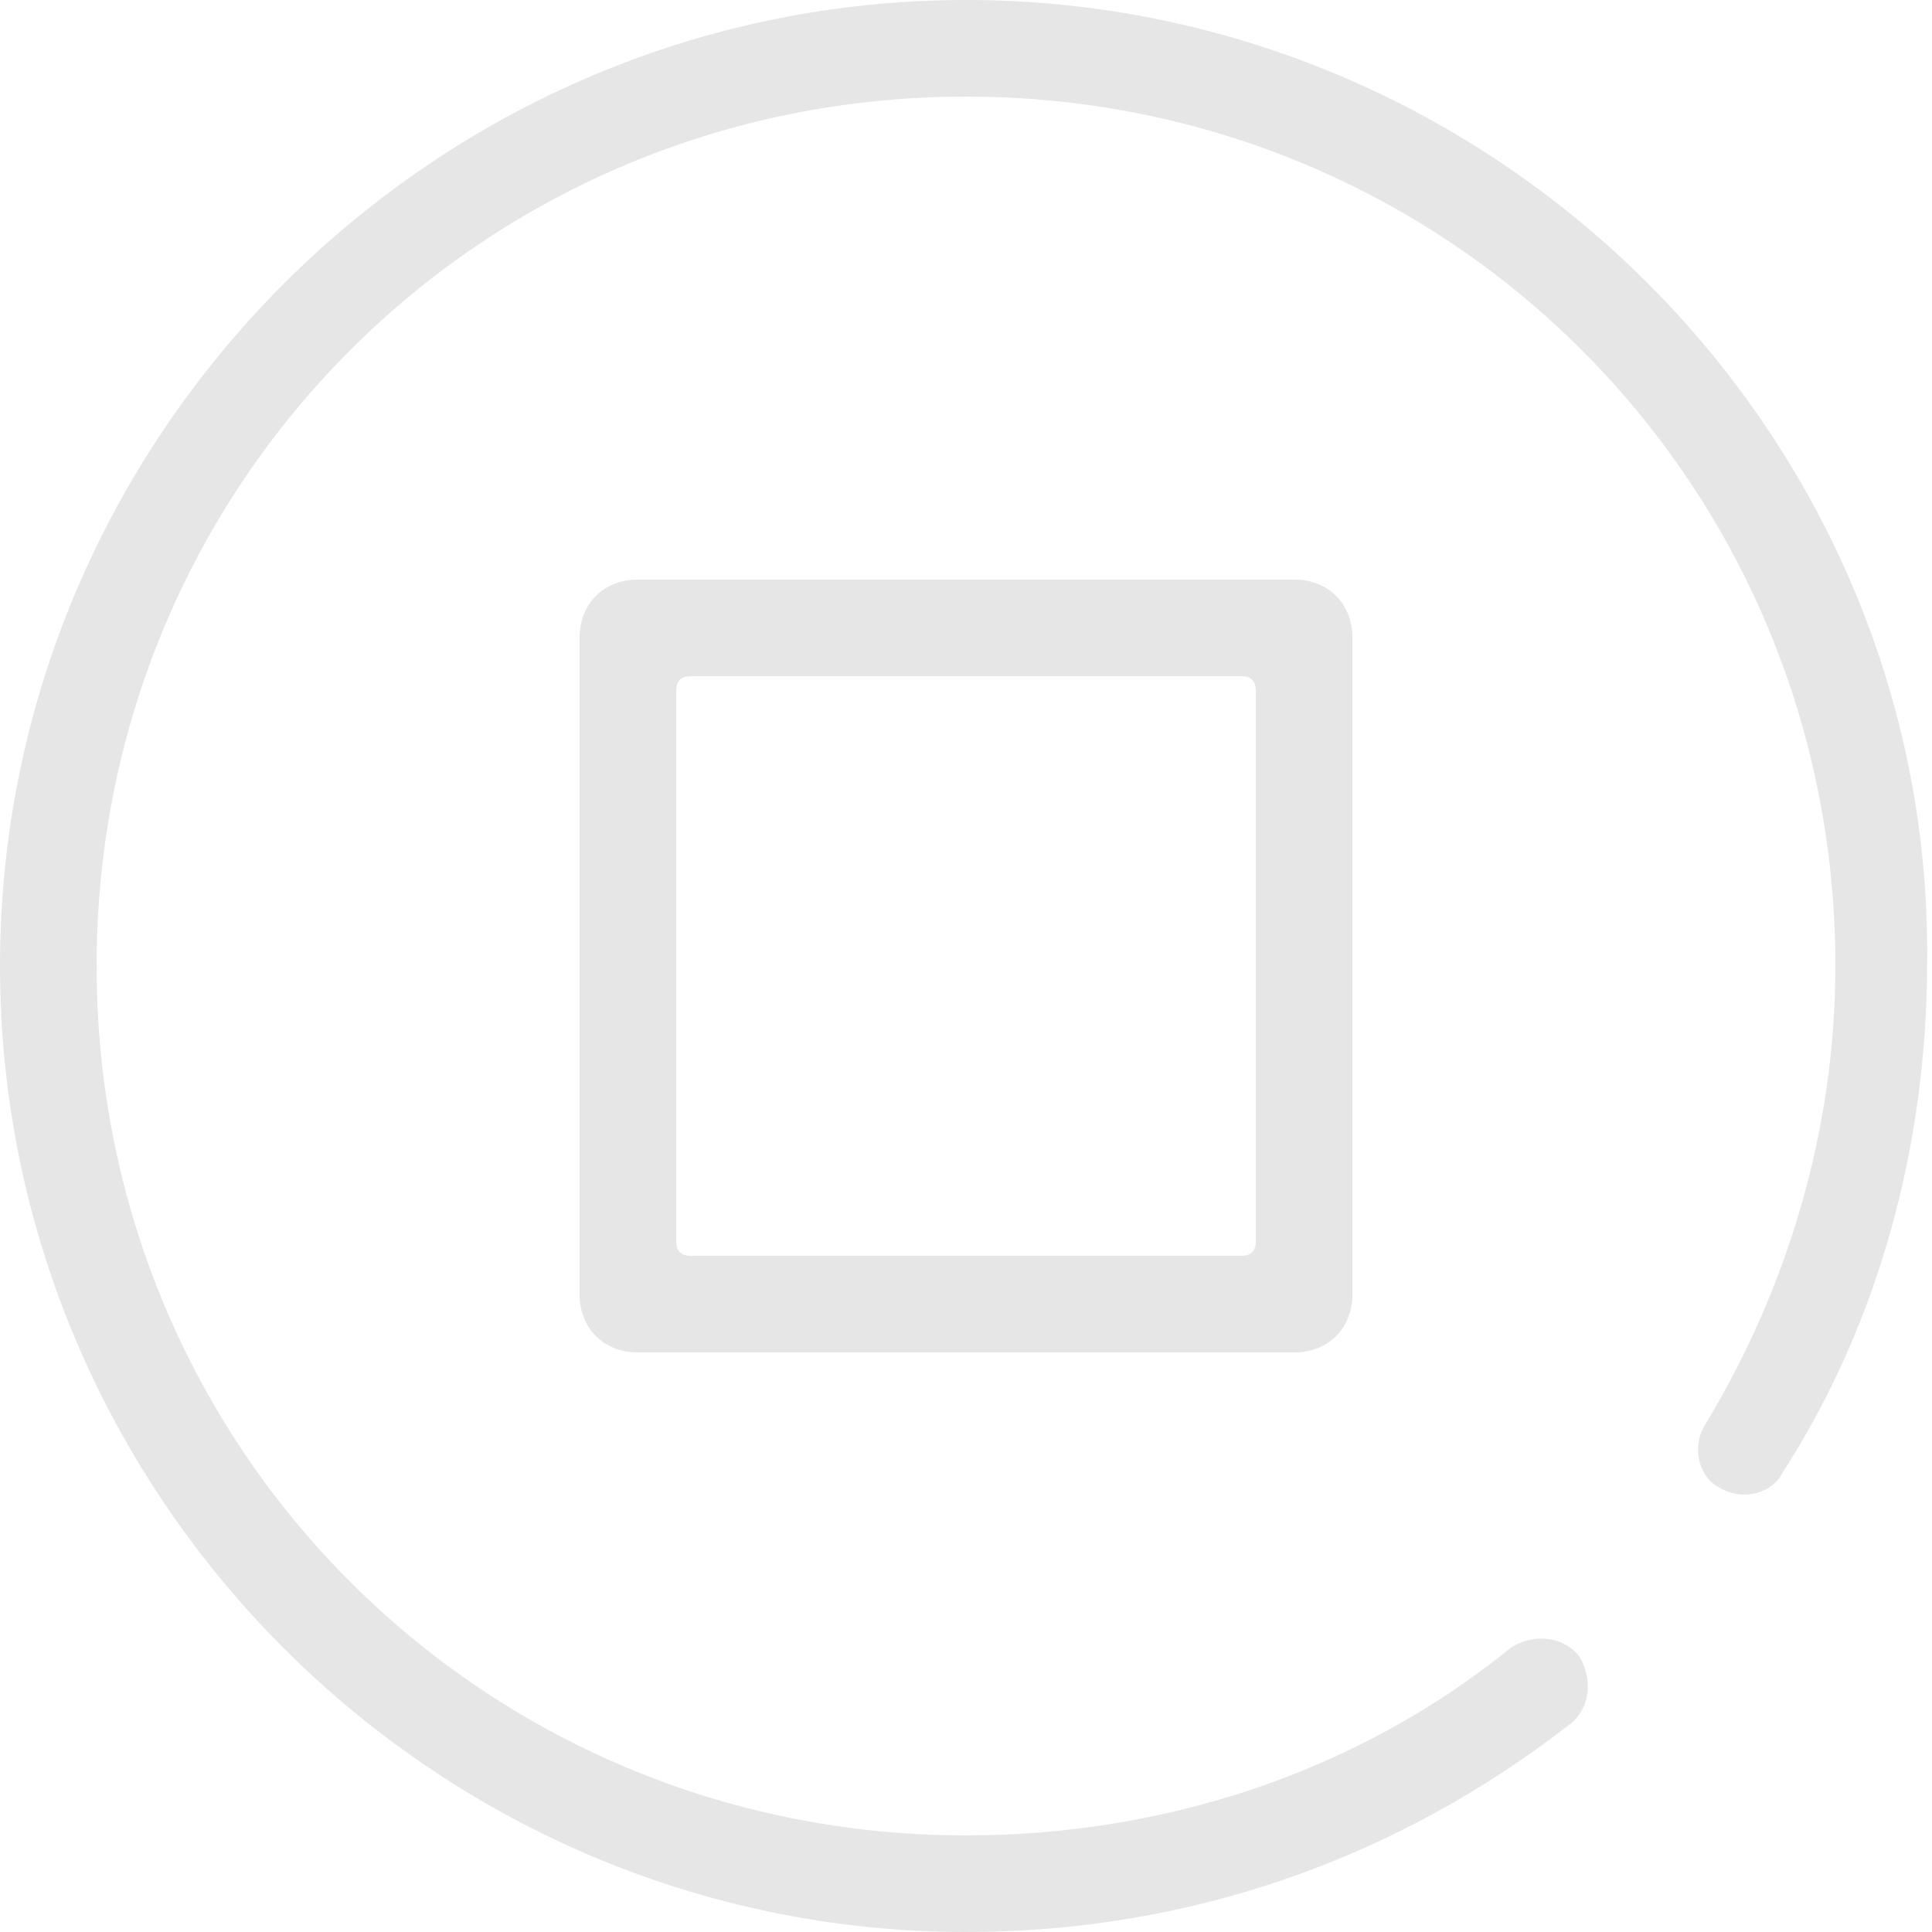
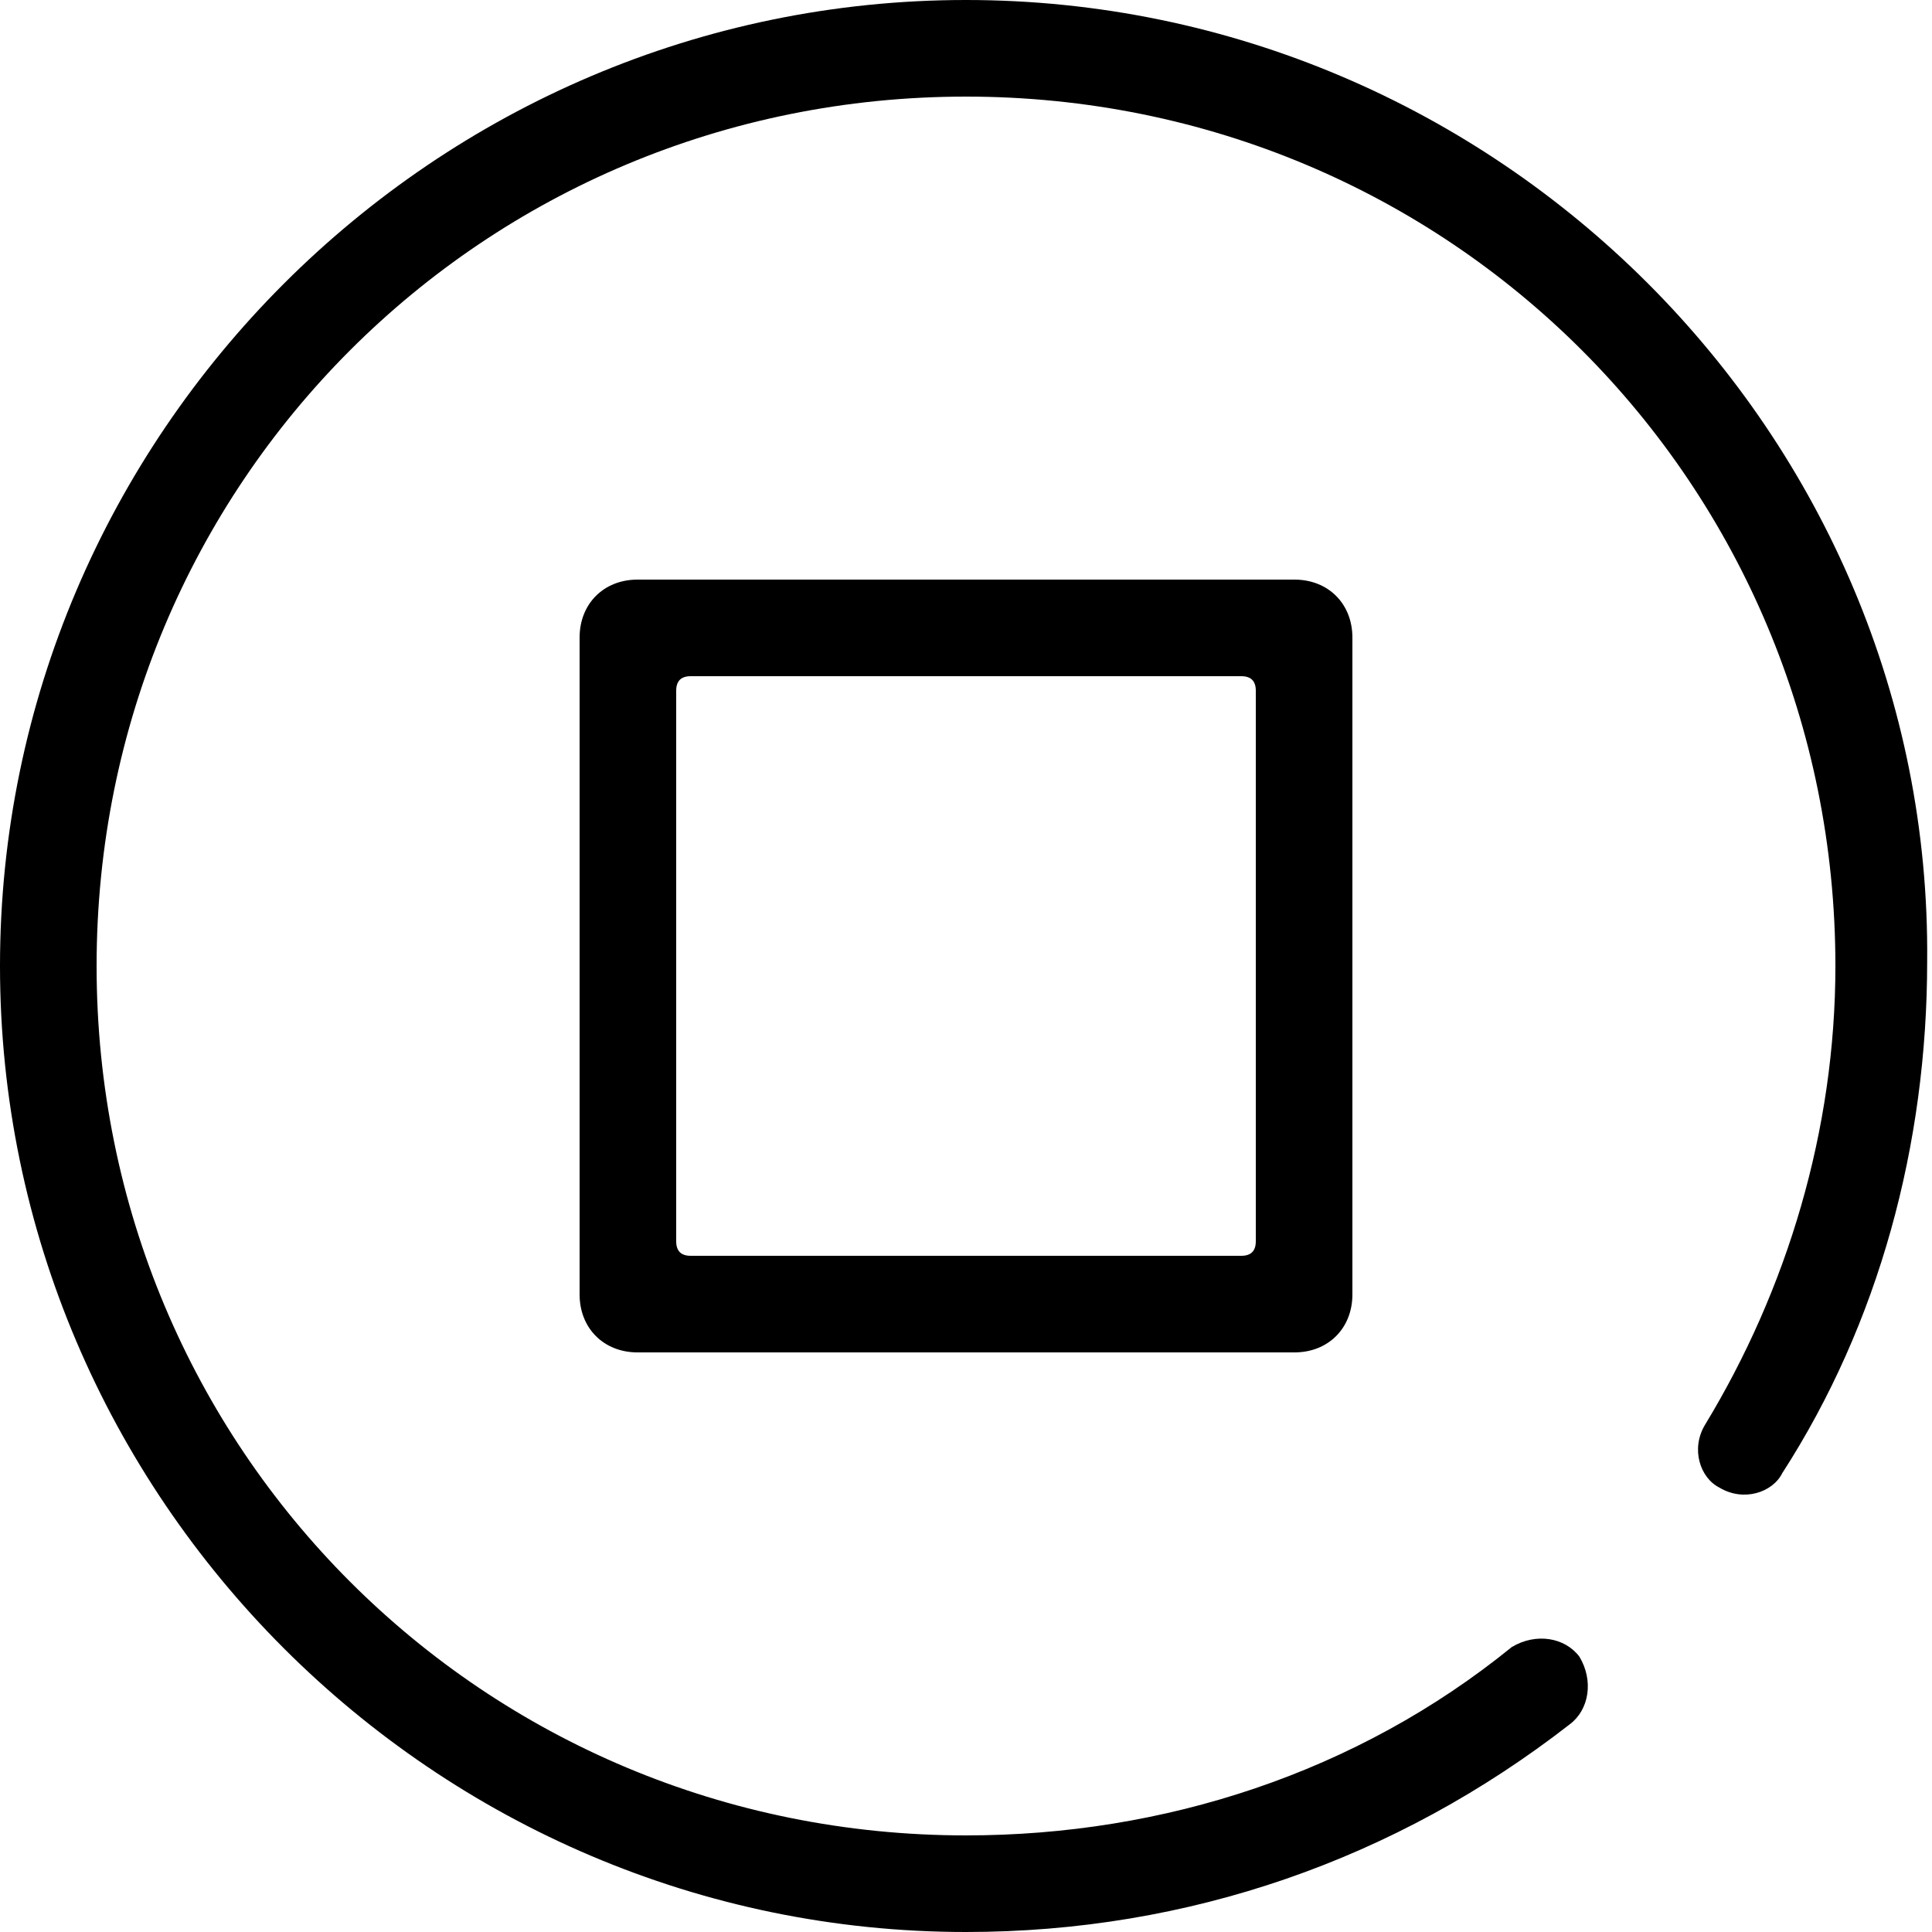
<svg xmlns="http://www.w3.org/2000/svg" t="1762784909893" class="icon" viewBox="0 0 1024 1024" version="1.1" p-id="7842" width="200" height="200">
-   <path d="M512 0C230.4 0 0 230.4 0 512c0 281.6 230.4 512 512 512 117.76 0 227.84-38.4 320-110.08 10.24-7.68 12.8-23.04 5.12-35.84-7.68-10.24-23.04-12.8-35.84-5.12C719.36 939.52 616.96 972.8 512 972.8 256 972.8 51.2 768 51.2 512 51.2 256 256 51.2 512 51.2 768 51.2 972.8 256 972.8 512c0 87.04-25.6 171.52-69.12 243.2-7.68 12.8-2.56 28.16 7.68 33.28 12.8 7.68 28.16 2.56 33.28-7.68 51.2-79.36 76.8-174.08 76.8-271.36C1024 230.4 793.6 0 512 0z" p-id="7843" fill="#e6e6e6" />
-   <path d="M686.08 307.2 337.92 307.2c-17.92 0-30.72 12.8-30.72 30.72l0 348.16c0 17.92 12.8 30.72 30.72 30.72l348.16 0c17.92 0 30.72-12.8 30.72-30.72L716.8 337.92C716.8 320 704 307.2 686.08 307.2zM665.6 657.92c0 5.12-2.56 7.68-7.68 7.68L366.08 665.6c-5.12 0-7.68-2.56-7.68-7.68L358.4 366.08c0-5.12 2.56-7.68 7.68-7.68l291.84 0c5.12 0 7.68 2.56 7.68 7.68L665.6 657.92z" p-id="7844" fill="#e6e6e6" />
+   <path d="M512 0C230.4 0 0 230.4 0 512c0 281.6 230.4 512 512 512 117.76 0 227.84-38.4 320-110.08 10.24-7.68 12.8-23.04 5.12-35.84-7.68-10.24-23.04-12.8-35.84-5.12C719.36 939.52 616.96 972.8 512 972.8 256 972.8 51.2 768 51.2 512 51.2 256 256 51.2 512 51.2 768 51.2 972.8 256 972.8 512c0 87.04-25.6 171.52-69.12 243.2-7.68 12.8-2.56 28.16 7.68 33.28 12.8 7.68 28.16 2.56 33.28-7.68 51.2-79.36 76.8-174.08 76.8-271.36C1024 230.4 793.6 0 512 0z" p-id="7843" fill="currentColor" />
+   <path d="M686.08 307.2 337.92 307.2c-17.92 0-30.72 12.8-30.72 30.72l0 348.16c0 17.92 12.8 30.72 30.72 30.72l348.16 0c17.92 0 30.72-12.8 30.72-30.72L716.8 337.92C716.8 320 704 307.2 686.08 307.2zM665.6 657.92c0 5.12-2.56 7.68-7.68 7.68L366.08 665.6c-5.12 0-7.68-2.56-7.68-7.68L358.4 366.08c0-5.12 2.56-7.68 7.68-7.68l291.84 0c5.12 0 7.68 2.56 7.68 7.68L665.6 657.92z" p-id="7844" fill="currentColor" />
</svg>
